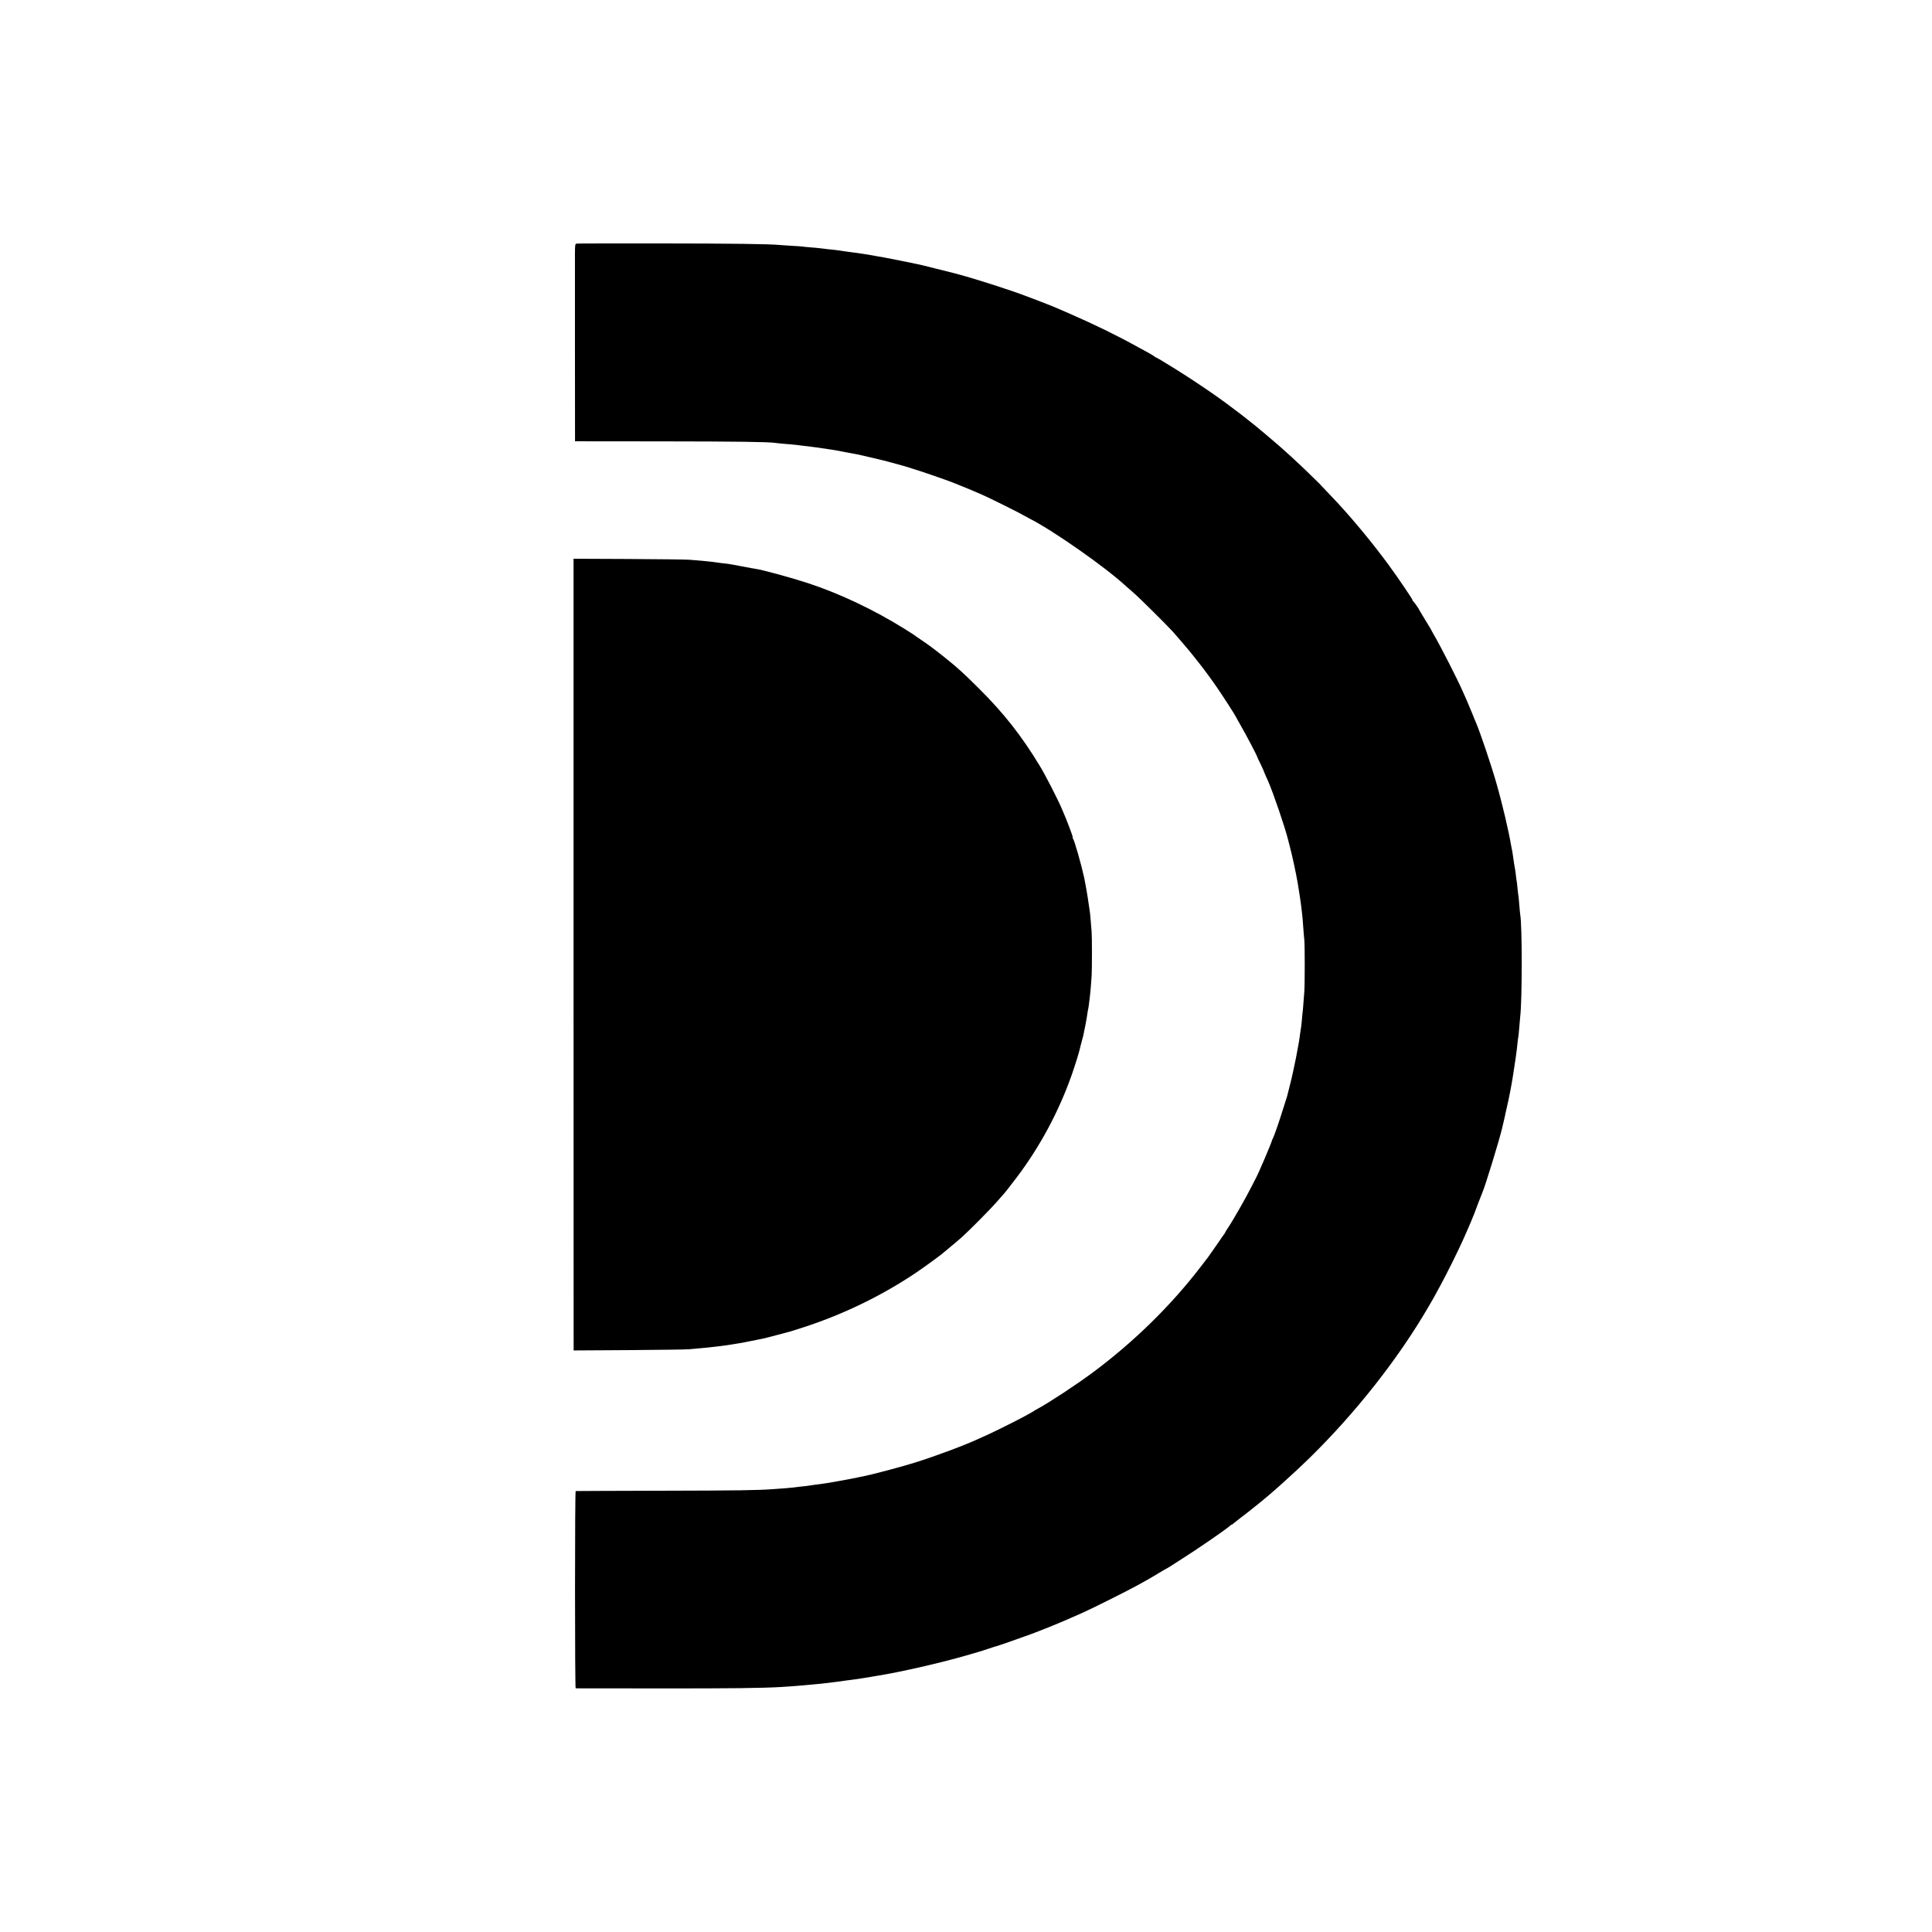
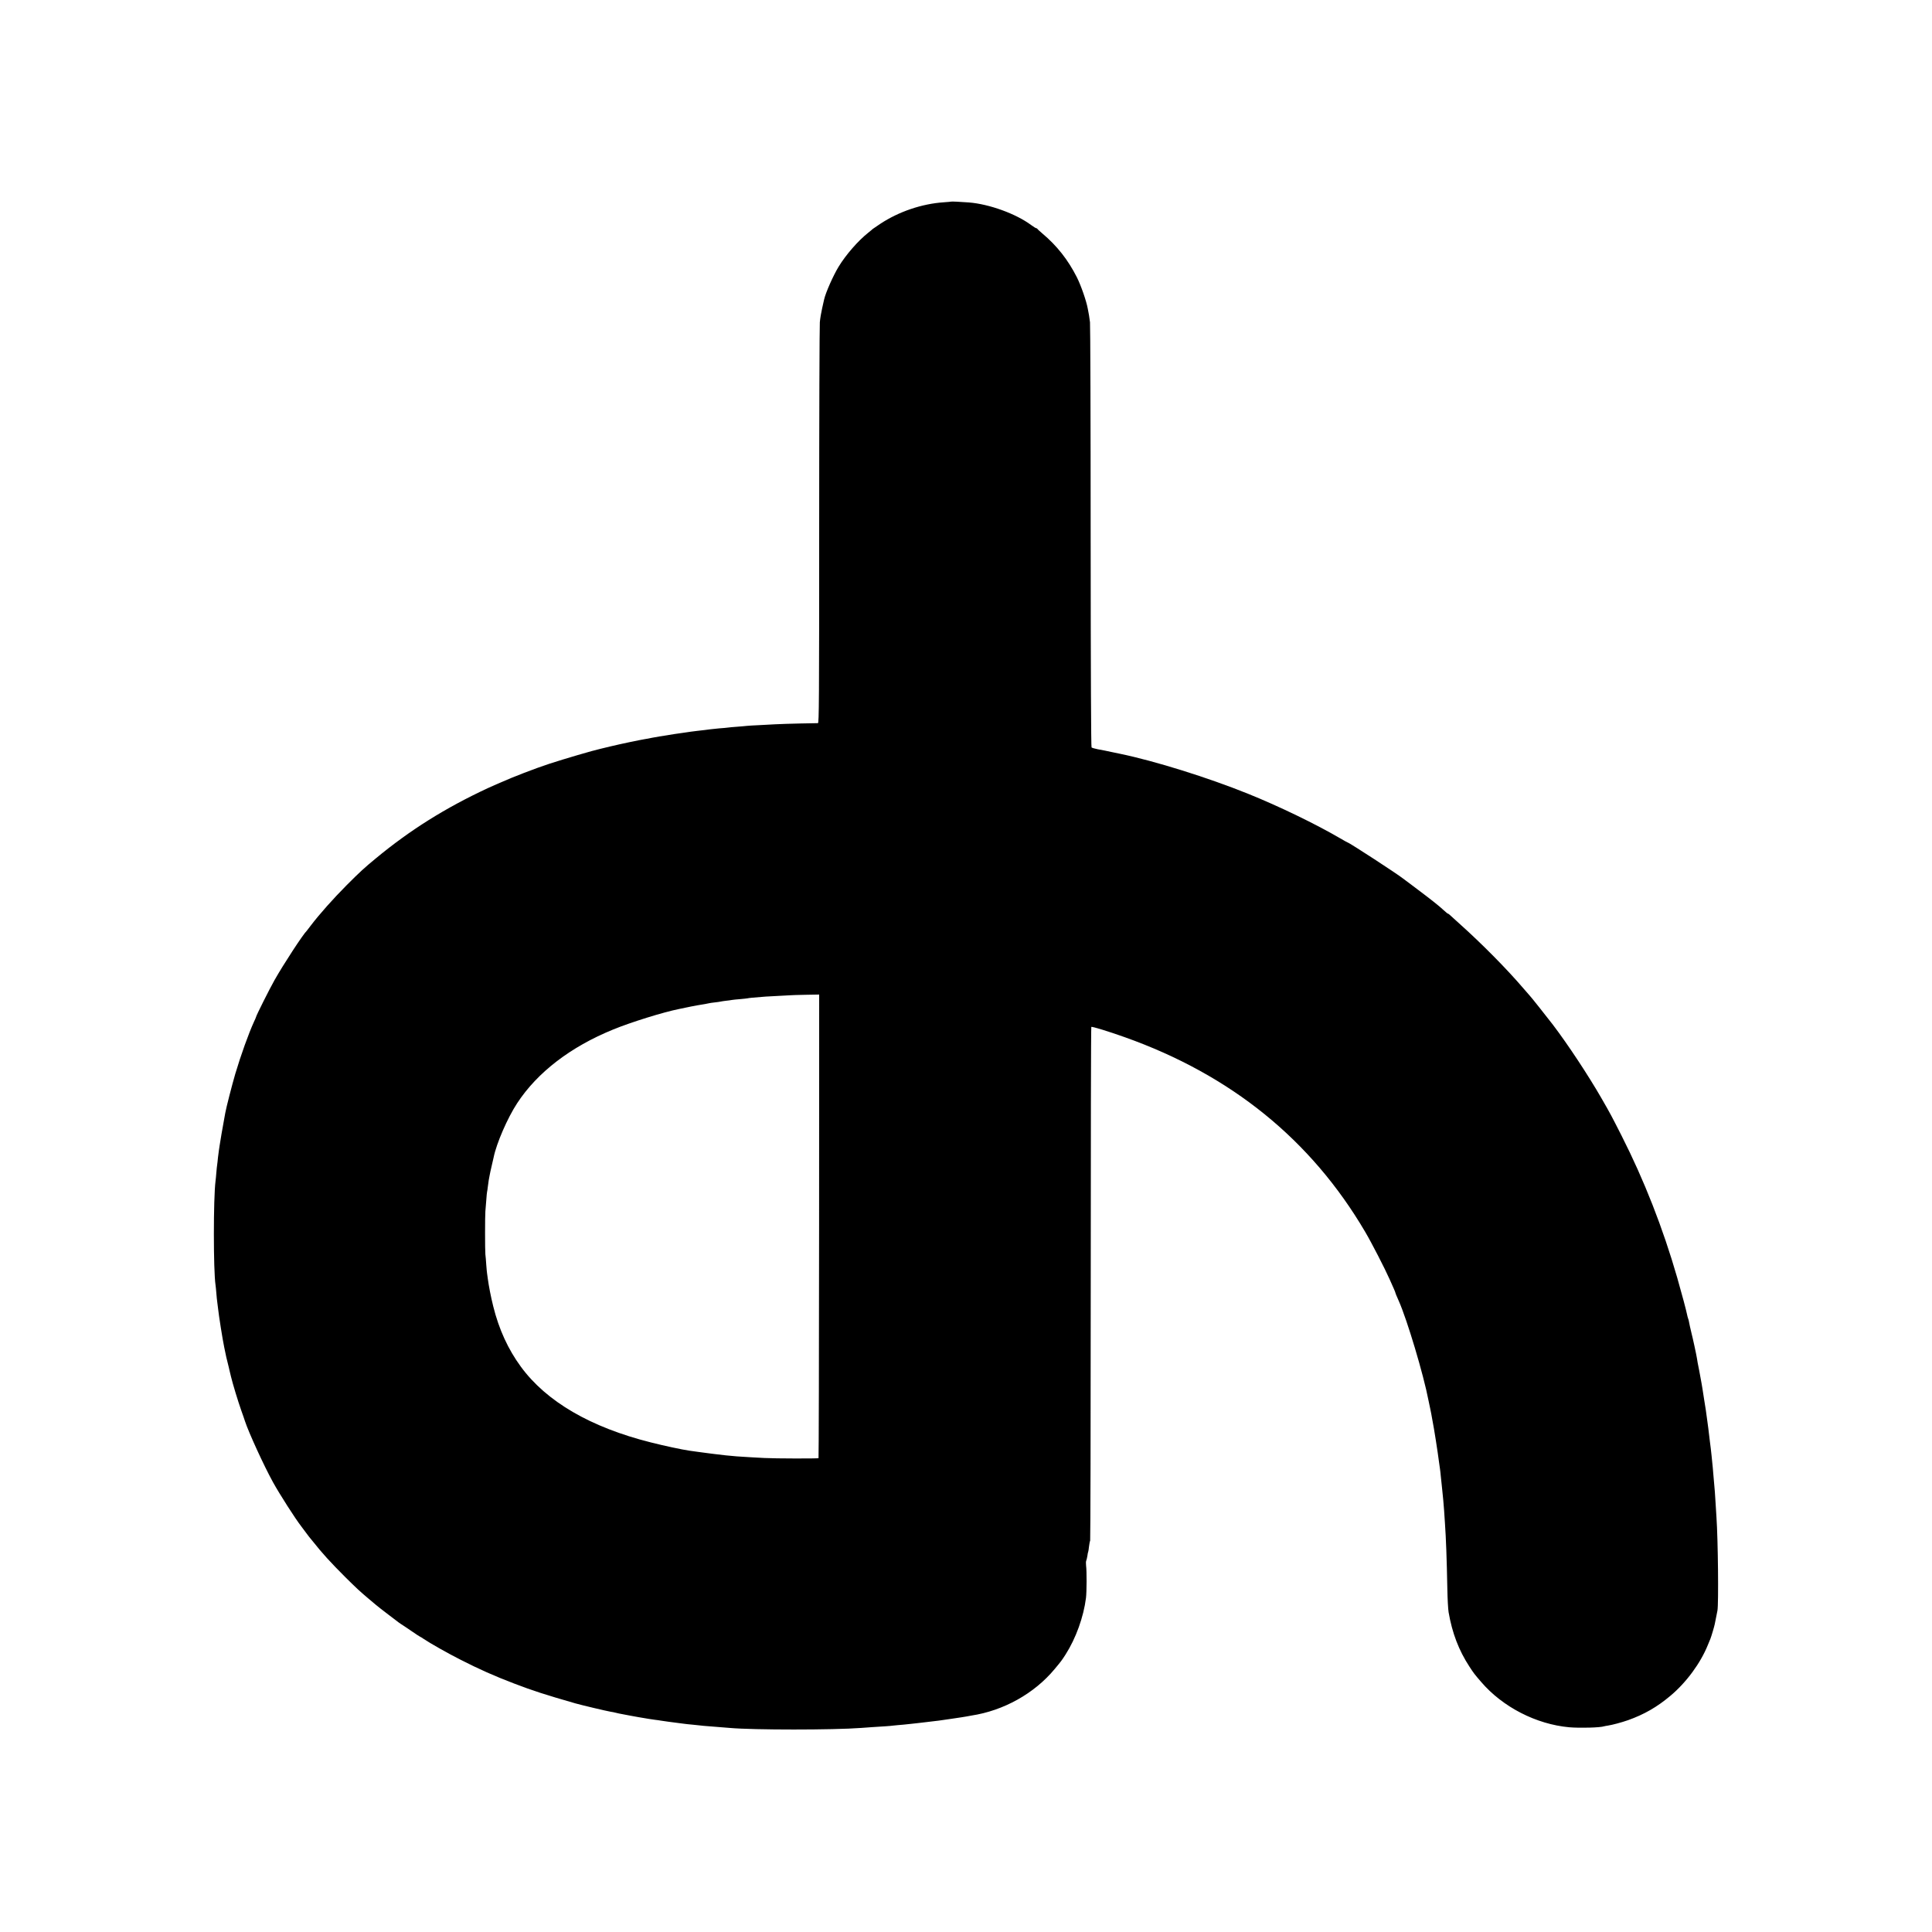
<svg xmlns="http://www.w3.org/2000/svg" version="1" width="3149.333" height="3149.333" viewBox="0 0 2362 2362">
-   <path d="M705.3 297.8c-2.2.3-2.3.7-2.4 12.5 0 10.6 0 218.2.1 226.2v3l105.3.1c93.2.1 131.5.6 139.7 1.9 1.4.2 5.7.7 9.5 1 20.7 1.5 58.8 6.6 74.5 10 1.4.3 5 .9 8 1.5s6.7 1.2 8.2 1.5c1.5.3 7.6 1.7 13.5 3.1 6 1.4 11.7 2.7 12.8 3 3.2.6 28.8 7.5 31.5 8.4 1.4.5 5.9 1.9 10 3.1 7.6 2.2 39.3 13.1 48.5 16.7 10.8 4.2 25.5 10.3 35.5 14.7 11.3 5 46.6 22.6 54 26.9 2.5 1.4 5.2 2.9 6 3.3 28.2 14.4 91.7 58.9 116.1 81.5 2.1 1.9 6.3 5.6 9.5 8.3 6.3 5.3 40.9 39.6 48.5 48 5.8 6.5 21.6 25 25.4 30 1.7 2.1 4.8 6.1 7 8.9 6.3 8 14.6 19.2 21.7 29.6 6.5 9.4 22.8 34.7 22.8 35.4 0 .2 2.3 4.3 5.1 9.2 7.1 12.2 20.8 38.3 21 39.9 0 .2 1.8 4.1 4 8.5 2.1 4.4 3.9 8.3 3.9 8.5 0 .3 1 2.7 2.1 5.3 1.2 2.6 2.7 6.1 3.5 7.8 6 13.7 20.1 54.9 24 70.4.8 3 1.6 6.2 1.8 7 3.3 12.2 8.1 34.5 10.1 46.5 2 11.8 3.5 21.9 4 26 .3 2.7.8 7.2 1.2 10 .7 5.8.8 6.8 1.7 19.5.4 5.2.9 11.5 1.2 13.9.7 5.6.7 54.4 0 63.6-.3 3.8-.8 10.8-1.2 15.4-.3 4.7-.7 9.2-.9 10-.1.9-.6 5.2-.9 9.6-.4 4.4-.9 8.7-1.1 9.5-.2.8-.6 3.7-1 6.5-1.1 8.7-1.6 11.6-5.1 30-2 9.9-5.1 24.3-7.1 32-1.9 7.7-3.6 14.4-3.8 15-.1.5-.5 1.7-.8 2.5-.3.8-2.4 7.3-4.6 14.5-4.5 14.5-10.2 30.9-11.8 34-.6 1.1-1.2 2.3-1.2 2.7-.6 3.1-17.2 42.1-20.3 47.3-.6 1.1-3 5.8-5.4 10.5-5.4 10.9-22.2 40.4-27.4 48-2.2 3.2-4 6.2-4 6.5 0 .3-.5 1.1-1 1.8-.6.7-5 7-9.9 14.2-4.9 7.1-9.3 13.4-9.8 14-.5.5-4.6 5.9-9.2 12-36.5 47.7-82.8 93-133.1 130.2-19.9 14.7-52.9 36.4-66 43.4-2.5 1.3-4.7 2.6-5 2.9-.5.5-1.1.9-14 7.9-10.9 5.9-44.9 22.6-48 23.6-.3.1-3 1.3-6 2.7-16.3 7.6-51.1 20.6-77.4 28.9-14.6 4.6-48.3 13.6-59.6 16-7.7 1.6-9.2 1.9-19 3.9-5.2 1-11.1 2.1-13 2.4-1.9.3-4.6.8-6 1.1-4.6.9-15 2.5-19.8 3.1-2.6.2-7.2.9-10.2 1.4-3 .5-8.6 1.2-12.5 1.5-3.8.4-7.8.9-8.8 1.1-1 .1-5.9.6-11 1-5.1.3-10.8.7-12.7.9-19.3 1.5-44.2 1.8-135.5 2-58.3.2-106.3.3-106.7.4-.5 0-.8 54.3-.8 120.6s.3 120.5.8 120.6c.4 0 46.8.1 103.2.1 88.2.1 124.3-.4 147.5-1.7 8.3-.5 22.7-1.5 27-2 2.2-.2 7.2-.7 11-1 3.9-.3 8.6-.8 10.5-1 1.9-.2 6-.7 9-1 3-.4 6.6-.8 8-1 1.4-.2 4.9-.7 7.9-1 3-.4 6.3-.9 7.5-1.1 1.2-.2 4.4-.6 7.1-.9 4.7-.6 6.3-.8 13.5-2 1.7-.3 4.5-.7 6.3-1 1.7-.3 4.3-.7 5.7-1 1.4-.3 4.1-.7 6-1 26.5-4.2 77.2-15.8 107-24.5 5.8-1.7 12.8-3.7 15.5-4.5 2.8-.8 8.4-2.6 12.5-4s8.4-2.8 9.5-3c2.1-.5 27.6-9.4 41-14.3 14.9-5.5 39.5-15.5 52-21.2 2.2-1 7.8-3.5 12.5-5.5 12.1-5.4 57.4-28.1 67.8-34 .9-.6 5.3-3 9.7-5.4 4.4-2.5 11.5-6.6 15.8-9.3 4.3-2.6 8.1-4.8 8.3-4.8.2 0 3-1.7 6.2-3.7 3.1-2 7.3-4.6 9.2-5.9 21.5-13.5 58.6-39 62.8-43.1.7-.7 1.7-1.3 2-1.3.4 0 1.8-1 3.2-2.3 1.4-1.2 5.2-4.2 8.5-6.7 3.3-2.4 7.4-5.6 9.1-7 1.7-1.4 4.8-3.9 6.9-5.5 17.2-13.3 44.8-37.9 68.4-60.9 55.5-54.5 107.3-120.2 143.7-182.6 2.7-4.6 5.4-9.4 6.1-10.5.7-1.1 1.5-2.6 1.9-3.4.4-.7 3.6-6.6 7.1-13 7-12.6 22.8-44.5 28.8-58.1 2.1-4.7 4.6-10.3 5.5-12.5 1.5-3.4 4-9.3 7.5-18 .5-1.1.9-2.2.9-2.5.3-1 7.8-20.5 8.7-22.5 3.4-7.4 21.6-66.8 24.4-79.5.2-.8 1.1-4.7 2-8.5.9-3.9 1.9-8.1 2.1-9.5.3-1.4 1.1-5.2 1.9-8.5 2-8.1 5.7-27.2 7-36 .2-1.1 1.2-7.9 2.3-15 1.1-7.2 2.3-15.5 2.6-18.5 1.3-12.2 1.6-14.6 2-16.5.2-1.1.7-6.3 1.1-11.5.4-5.2.9-10.9 1.1-12.5 2.4-20 2.4-111.3 0-124.2-.2-1-.7-6.1-1.1-11.3-.4-5.2-.9-10.4-1.1-11.5-.2-1.1-.7-4.9-1-8.3-.3-3.5-.7-7.3-.9-8.4-.3-1.1-.7-4.6-1.1-7.7-.3-3.1-.8-6.5-1-7.6-.6-2.8-2.2-13.2-2.9-18.5-.3-2.5-.8-5.2-1-6-.2-.8-.7-3.1-1-5-3-18.1-10.8-51.3-18.2-77-6.3-22-20.1-62.9-25.2-74.5-.5-1.1-2.4-5.6-4.1-10-1.8-4.4-4.8-11.6-6.7-16-2-4.4-4.2-9.6-5.1-11.5-6.1-14-26.2-53.4-34.8-68.3-1.9-3.2-3.4-6-3.4-6.2 0-.2-3.4-5.8-7.5-12.5s-7.5-12.4-7.5-12.6c0-.7-6.5-9.9-7.2-10.2-.5-.2-.8-.8-.8-1.4 0-1.2-18.3-28.2-29.4-43.3-18.5-25.2-42.3-54.1-62.1-75.5-4.8-5.2-21.5-22.7-23.1-24.4-24.8-24.5-42.7-40.9-64.8-59.4-6.1-5.1-11.8-9.8-12.6-10.5-2.5-2.1-12.6-10.1-16-12.7-3.1-2.3-9.2-6.9-11.5-8.7-20-15.4-53.1-37.7-81.8-55.1-6.4-4-12-7.2-12.4-7.2-.3 0-1.4-.6-2.2-1.4-.9-.7-4.3-2.8-7.6-4.6-3.3-1.8-10.5-5.7-16-8.7-22.8-12.6-50.2-25.9-79-38.5-8.8-3.8-16.9-7.3-18-7.8-5.4-2.5-48.3-18.8-51.5-19.6-.8-.2-5.5-1.8-10.5-3.5-14.7-5.1-49.8-15.9-60.4-18.5-.9-.2-11.3-2.8-23.1-5.8s-22.8-5.7-24.5-5.9c-1.6-.3-10.6-2.2-20-4.1-9.3-1.9-18.6-3.7-20.5-4-1.9-.3-4.6-.8-6-1-6.1-1.2-9.1-1.7-18.5-3.2-5.5-.8-11.6-1.7-13.5-1.9-1.9-.3-5.3-.7-7.5-1-8.7-1.4-16.7-2.4-23.7-3-2.9-.3-6.2-.7-7.3-.9-1.1-.2-6.3-.7-11.5-1.1-5.2-.4-10.3-.9-11.4-1.1-1-.2-6.9-.6-13-.9-6.1-.4-12.7-.8-14.6-1-11.7-1.2-56.6-1.8-145-1.9-55.3 0-101.5 0-102.7.2z" />
-   <path d="M701.2 1167l.1 484 67.6-.4c37.2-.3 69.9-.7 72.6-1 2.8-.3 8.4-.8 12.5-1.1 10.9-.8 34.5-3.6 42.5-5.1 1-.2 3.7-.6 6-1 2.2-.3 5.8-.9 8-1.4 2.2-.5 5.6-1.2 7.5-1.5 1.9-.3 5.3-1 7.5-1.5s5.4-1.1 7-1.4c1.7-.3 9.8-2.4 18-4.6 8.3-2.3 15.7-4.2 16.5-4.4.8-.2 8-2.5 16-5.1 48.8-15.9 96.2-39 138-67.3 10.5-7.1 31.3-22.3 33-24.2.3-.3 4.3-3.7 9-7.5s10.8-9 13.5-11.5c8.6-7.7 35.8-35.2 41.5-41.9 3-3.5 6.2-7.1 7-8 2.5-2.5 9-10.7 17.6-22.1 28.6-37.7 51.9-81 67.8-126.3 4.2-12 9.2-28.2 10.1-32.7.2-1.2 1.1-4.6 1.9-7.4.8-2.8 1.7-6.2 2-7.6.2-1.4.9-4.5 1.4-7 .6-2.5 1.3-6.1 1.6-8 .3-1.9.8-4.6 1.1-6 .2-1.3.7-4.2 1-6.5.3-2.2.8-4.7 1-5.5.2-.8.7-4 1-7 .3-3 .8-6.6 1-8 .4-2.8 1.6-16.4 2.1-25 .5-7.1.5-48.3 0-53.5-.2-2.2-.7-8.3-1.1-13.5-.4-5.2-.9-10.4-1.1-11.4-.2-1.1-.8-5.6-1.5-10-.9-7.2-4.1-25.6-5.3-31.1-3.7-16.9-12.1-46.2-13.8-48.3-.6-.6-.8-1.2-.4-1.2.3 0-.1-1.9-1-4.3-.9-2.3-2.5-6.7-3.6-9.7-1.1-3-2.6-6.9-3.3-8.5-.7-1.7-2.8-6.6-4.6-11-4.7-11.5-20.4-42.2-27.9-54.5-22.2-36.6-43.6-63.8-73.9-94-19.1-19-26.3-25.6-41.1-37.4-14.2-11.4-21-16.4-31-23.1-4.1-2.8-7.7-5.2-8-5.6-.3-.3-5.2-3.4-11-7-37.4-23.3-79.1-43.1-117.7-55.8-20.4-6.7-56.2-16.5-64.3-17.6-1.4-.2-8.8-1.5-16.5-3-7.7-1.5-15.3-2.9-17-3.1-8.9-1-12.2-1.4-14.5-1.8-3.9-.7-21-2.4-32-3.2-4.1-.4-37.9-.8-75.2-1l-67.6-.3V1167z" />
+   <path d="M1162.8 246.5c-.2.1-4.1.5-8.8.8-26.9 1.8-55.2 11.4-77.9 26.4-4.7 3.1-8.8 5.9-9.1 6.2-.3.3-2.7 2.4-5.5 4.6-12.3 9.7-27.3 26.9-36.2 41.5-6.6 10.8-16 32-17.8 40.3-.2 1.2-1.3 6-2.4 10.7-1.1 4.7-2.4 12.3-2.8 17-.4 4.7-.8 116.8-.8 249.2 0 213.4-.2 240.8-1.5 240.9-.8 0-10.5.2-21.5.4s-24.9.7-31 1c-6 .3-15.3.8-20.5 1.1-5.2.2-11.3.6-13.5.8-2.2.3-7.8.7-12.5 1.1-4.7.3-9.6.8-11 1-1.4.2-6.3.7-11 1-4.7.4-9.4.9-10.5 1.1-1.1.2-4.2.6-7 .9-2.7.3-6.7.8-8.7 1-2.1.3-5.7.7-8 1-2.4.3-5.4.8-6.8 1-1.4.2-4.5.7-7 1-5 .7-7.9 1.1-16 2.5-3 .5-7.1 1.1-9 1.4-1.9.3-6 1-9 1.6-3 .7-6.8 1.4-8.5 1.6-7.1 1.2-29.2 5.8-42.5 9-5.8 1.4-11.2 2.7-12 2.9-8.7 1.9-44.2 12.3-62.5 18.3-17.1 5.6-44.9 16.3-59.3 22.8-2.9 1.3-5.4 2.4-5.6 2.4-.2 0-4.8 2.1-10.3 4.6-51.8 24.1-95 51.2-136.8 85.8-14.3 11.8-19.2 16.3-35.5 32.6-16.8 16.9-33.6 35.8-44 49.5-2.5 3.3-4.7 6.2-5 6.5-4.1 3.7-28.4 40.8-39.4 60.3-5.9 10.4-22.6 43.7-22.6 45.1 0 .3-1.1 2.9-2.5 5.8-6.5 14.2-16 40.6-22.9 63.8-3.9 13.4-11 40.9-12.2 47.7-.2 1.3-.6 3.5-.9 5-2.2 11.8-5.6 31.5-6 34.8-.3 2.2-.7 4.9-.9 6-.2 1.1-.7 4.9-1.1 8.5-.3 3.6-.8 7.6-1 9-.2 1.4-.7 5.6-1 9.5-.3 3.8-.7 8.5-1 10.4-2.7 21.1-2.7 109.4 0 127.1.2 1.4.7 5.9 1 10 .3 4.1.8 8.6 1 10 .2 1.4.6 5 1 8 1.1 10.2 5.6 38.4 7.6 48 1.1 5.2 2.3 10.6 2.5 12 .3 1.4 1 4.3 1.6 6.5.5 2.2 1.2 4.8 1.4 5.7.2 1 .6 2.6.8 3.5.3 1 1.1 4.7 2 8.3 2.1 8.8 8.7 30.5 12.6 41.5 1.8 4.9 3.8 10.8 4.5 13 4.5 13.7 23 54.2 34.2 74.5 8.3 15 27.3 44.7 34.7 54.2 1.2 1.5 3.7 4.8 5.6 7.5 1.9 2.6 3.7 5 4 5.3.3.3 2.3 2.7 4.5 5.5 11.4 14.4 21.4 25.4 39.5 43.5 13.5 13.4 17.8 17.4 28 26 3 2.5 7.2 6.1 9.5 8 2.2 1.9 9.4 7.5 16 12.5 6.6 4.9 12.2 9.2 12.5 9.5.3.3 1.3.9 2.2 1.5 1 .5 6.5 4.3 12.3 8.2 5.8 4 10.8 7.3 11.1 7.3.3 0 2.4 1.3 4.7 2.9 7.2 4.9 29.6 17.6 44.7 25.2 22.5 11.5 41.6 20 65.2 29 23.9 9.1 37.1 13.4 75.3 24.4 8.1 2.3 37.8 9.3 43 10.2 1.7.2 4.6.8 6.5 1.3 1.9.5 5.1 1.2 7 1.5 1.9.3 6.7 1.2 10.5 2 6.1 1.2 12.2 2.2 23 4 1.7.3 5 .7 7.5 1.1 2.5.3 5.6.7 7 1 2.6.5 14.2 2 22 3 2.5.3 5.6.7 7 .9 1.4.2 5.7.7 9.5 1 3.9.4 8.1.8 9.5 1 1.4.2 6.3.7 11 1 12.3.9 19.9 1.5 25 2 28.7 2.6 127 2.6 161 0 5.1-.4 20.6-1.5 29.5-2 3.3-.2 7.8-.6 10-.9 2.2-.2 7.6-.8 12-1.1 4.4-.4 8.7-.9 9.5-1 .8-.1 4.9-.6 9-1s8.4-.9 9.4-1.1c1.1-.2 4.4-.6 7.5-.9 3.1-.3 6.5-.7 7.6-.9 1.1-.2 4.3-.7 7-1 2.8-.4 7.7-1.1 11-1.6s7.8-1.2 10-1.5c2.2-.3 4.9-.8 6.1-1 1.2-.3 3.9-.7 6-1.1 39.4-6 77-27 101.8-56.9 8.4-10.1 8.3-10 13.3-17.7 12.6-19.7 22.1-46 25-69.3.9-7.2 1-33.2.1-39.5-.3-2.5-.2-5.2.2-6 .4-.8 1-3.4 1.4-5.8.3-2.4.7-4.6 1-5 .2-.4.7-3.4 1-6.6.4-3.2 1-6.4 1.4-7 .3-.6.7-142 .7-314.3 0-172.2.3-313.4.7-313.8.7-.8 20.9 5.4 40.8 12.5 130 46.2 227.8 125.4 294 238 7.7 13 24.2 45.1 29.9 58 1.8 4.1 4.2 9.4 5.2 11.7 1.1 2.4 1.9 4.6 1.9 4.9 0 .5 1.1 3.1 4.1 9.9 10.2 22.9 30.3 90.1 36.3 121.5.2 1.4 1.2 5.9 2.1 10 .9 4.1 1.8 9 2.1 10.9.3 1.8.8 4.3 1 5.5 1.4 6.6 6.1 36.4 7.9 50.6.4 2.5.8 5.6 1 7 .2 1.4.7 5.4 1 9 .3 3.5.8 7.8 1 9.5.2 1.6.6 5.6.9 8.7.4 3.2.8 8.2 1.1 11 .3 2.9.7 8.4 1 12.3.3 3.8.7 10.6 1 15 1.4 20.3 2.2 42.3 3 82 .2 11.5.9 23.9 1.5 27.5 4.4 25.6 12.5 46.7 25.5 66.6 5.3 8.1 6.1 9.2 14.4 18.8 26.3 30.6 67.2 51.6 107.5 55.3 13 1.1 37.9.5 42.8-1.2.7-.2 2.7-.6 4.3-.8 6.2-1 16.3-3.7 25-6.7 19.6-7 35.3-16 51.6-29.7 19.5-16.3 37-40.1 45.9-62.3 1.2-3 2.6-6.4 3.1-7.5 1-2.4 4.7-14.8 5.3-17.9 1.1-5.4 2.5-12.5 3.3-16.6 1.5-8.4.7-86.2-1.2-114-.3-3.6-.7-10.8-1-16-.6-10.8-1.3-20.4-2-27-.2-2.5-.7-7.7-1-11.5-.3-3.9-.7-8.8-1-11-.2-2.2-.7-6.7-1-10-.4-3.3-.8-7.4-1-9-.2-1.7-.7-5.1-1-7.8-.9-8.1-1.6-14.1-2-16.7-.2-1.4-.9-6.3-1.5-11s-1.3-9.6-1.5-11c-.2-1.4-1.1-7-2-12.5-.9-5.5-1.8-11.6-2.1-13.5-.3-1.9-.7-4.6-1-6-.2-1.4-.7-3.9-1-5.5-.7-4-3.2-17.4-3.9-20.5-.3-1.4-.7-3.9-.9-5.5-.5-3.5-5.2-25.3-6.6-30.5-1.1-4.2-3-13.1-3.2-14.5 0-.6-.4-2-.9-3.3-.5-1.3-1.1-3.7-1.4-5.3-.9-4.7-6.2-24.6-12-44.9-17.5-60.7-40.4-119.1-68-173.5-12.6-24.8-13.2-26-24.7-46-16-27.8-40.7-65.2-59.2-89.6-8-10.4-27.5-35-28.6-35.9-.3-.3-3.6-4.1-7.4-8.5-20.8-24.3-51.1-54.9-78.6-79.5-5.8-5.2-11.1-10-11.8-10.7-.7-.7-1.6-1.3-2-1.3-.4 0-2.8-2-5.3-4.3-2.6-2.3-5.6-5-6.8-5.9-6.1-5.1-21.9-17.2-31.1-24-5.8-4.3-10.9-8.1-11.5-8.6-6.5-5.3-66.2-44.2-67.9-44.2-.2 0-4.2-2.2-8.8-4.9-29.9-17.5-75.1-39.4-112.8-54.6-49.3-19.9-113.9-40.1-156.9-49-.9-.2-5.2-1.1-9.6-2-9.4-2-9.2-2-17.5-3.5-3.6-.7-6.9-1.7-7.5-2.2-.6-.6-1-88.6-1.1-257.1 0-140.9-.4-259.1-.8-262.7-.5-3.6-1-7.4-1.2-8.5-.2-1.1-.9-4.7-1.5-8-1.7-9.5-8.2-28.2-13.3-38.4-10.8-21.4-24.4-38.7-42.3-53.7-3.2-2.7-5.9-5.2-6.1-5.7-.2-.4-.8-.7-1.3-.7-.6 0-3.4-1.8-6.3-3.9-18.6-13.8-51.2-25.6-76.1-27.6-10.6-.8-21.3-1.3-21.7-1zM1001.4 1499c-.1 155.7-.4 283.4-.7 283.7-.7.6-53.3.5-66.2-.2-8.7-.4-23.9-1.3-33.9-2-7.8-.6-18.4-1.7-28.3-3-2.1-.3-5.6-.7-7.8-1-2.1-.2-7.5-1-12-1.6-4.4-.6-8.9-1.3-10-1.4-8.9-1.3-30.5-5.9-47-10.1-73.6-18.5-127.5-49.9-158.7-92.5-15.6-21.3-26.8-45.6-33.8-73.9-2.9-11.7-5.4-24.5-6.6-33.5-.3-2.8-.7-5.7-.9-6.5-.2-.8-.6-5.6-1-10.5-.3-5-.8-10.8-1.1-13-.5-4.6-.5-47.2 0-52.6.2-2 .7-8.1 1.1-13.5.4-5.5.8-10.1 1-10.4.1-.3.6-3 .9-6.1.4-3.1.9-6.7 1.1-8 .3-1.3.8-4 1.1-5.9.3-1.9 1.5-7.3 2.6-12s2.1-9.2 2.3-10c3.4-17 16.9-48.2 28.8-66.3 24.6-37.6 65.2-68.8 117.2-90 21.6-8.9 61.5-21.3 80.6-25.1 2.7-.5 11.1-2.3 14.9-3.1 2.8-.6 11.7-2.2 17-3 1.9-.3 4.2-.8 5-1 .8-.2 4-.7 7-1 3-.3 6.2-.8 7-1 .8-.2 3.8-.7 6.6-1 2.8-.3 6.1-.7 7.3-1 1.2-.2 5.7-.7 9.9-1 4.2-.4 8.4-.8 9.2-1 1.4-.4 5.6-.8 22-2.1 3-.2 11.4-.7 18.5-1 7.2-.3 13.1-.7 13.2-.7.1-.1 7.7-.3 17-.5l16.8-.3-.1 283.1z" />
</svg>
